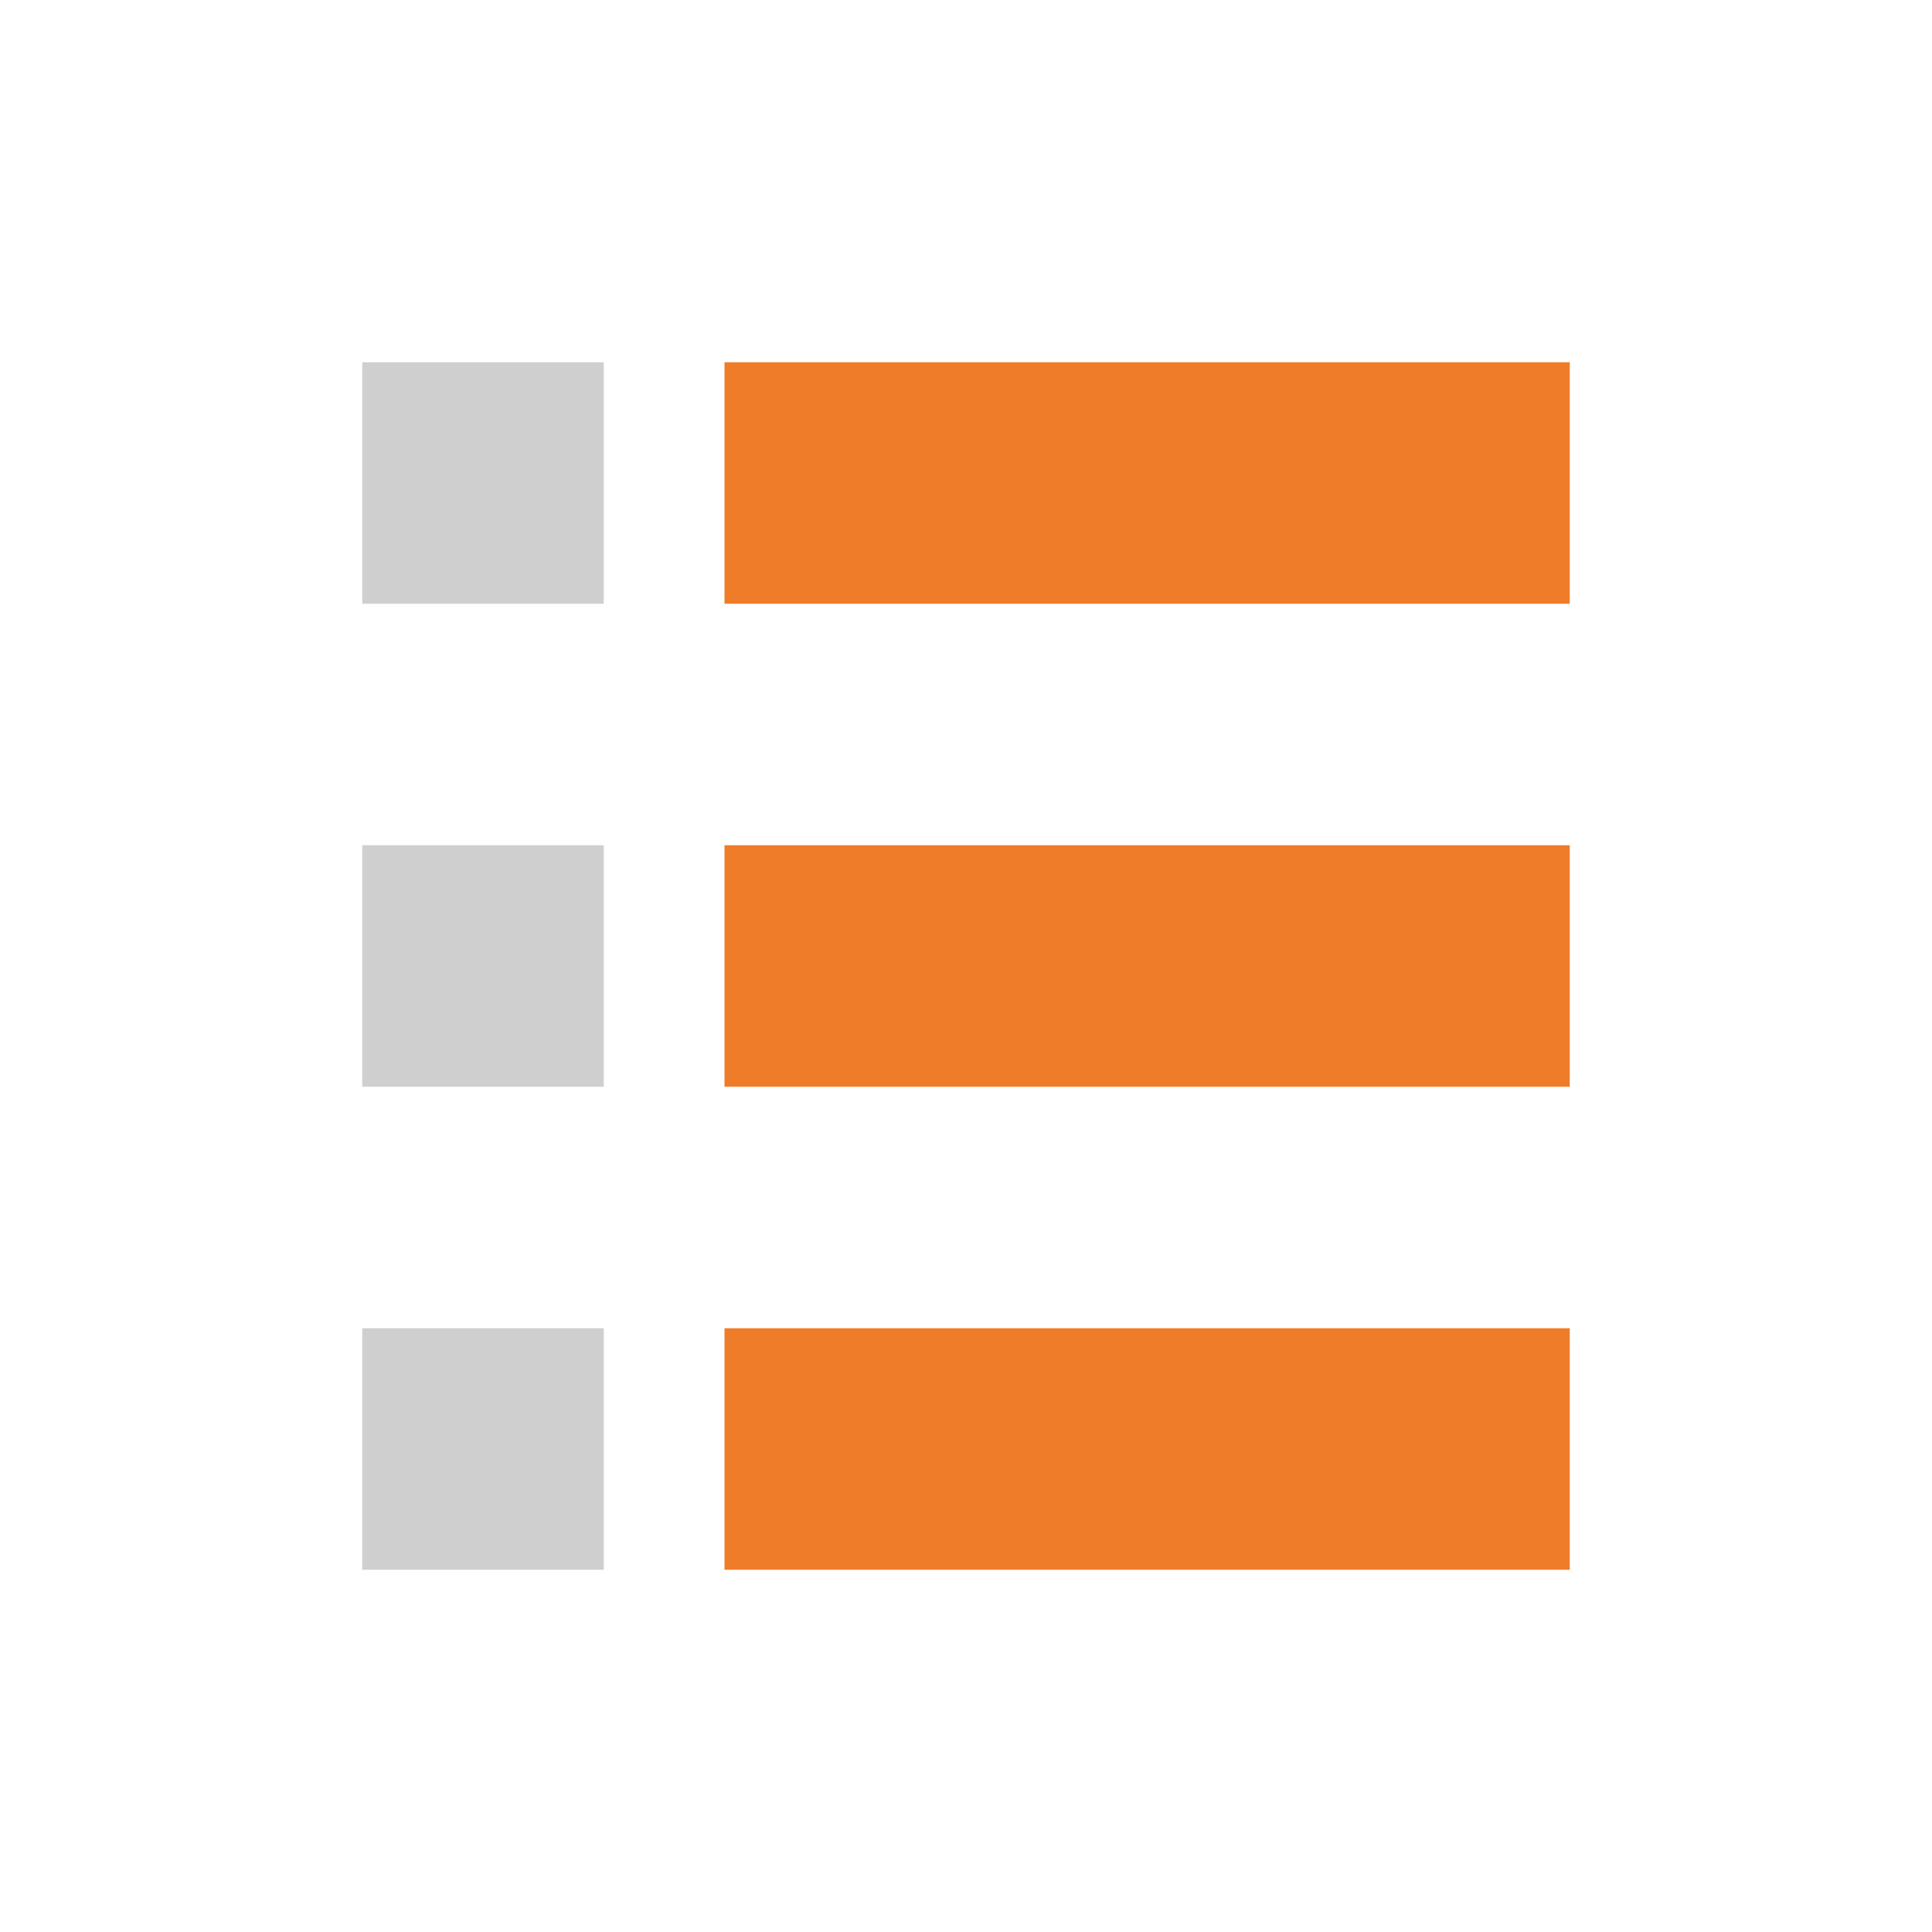
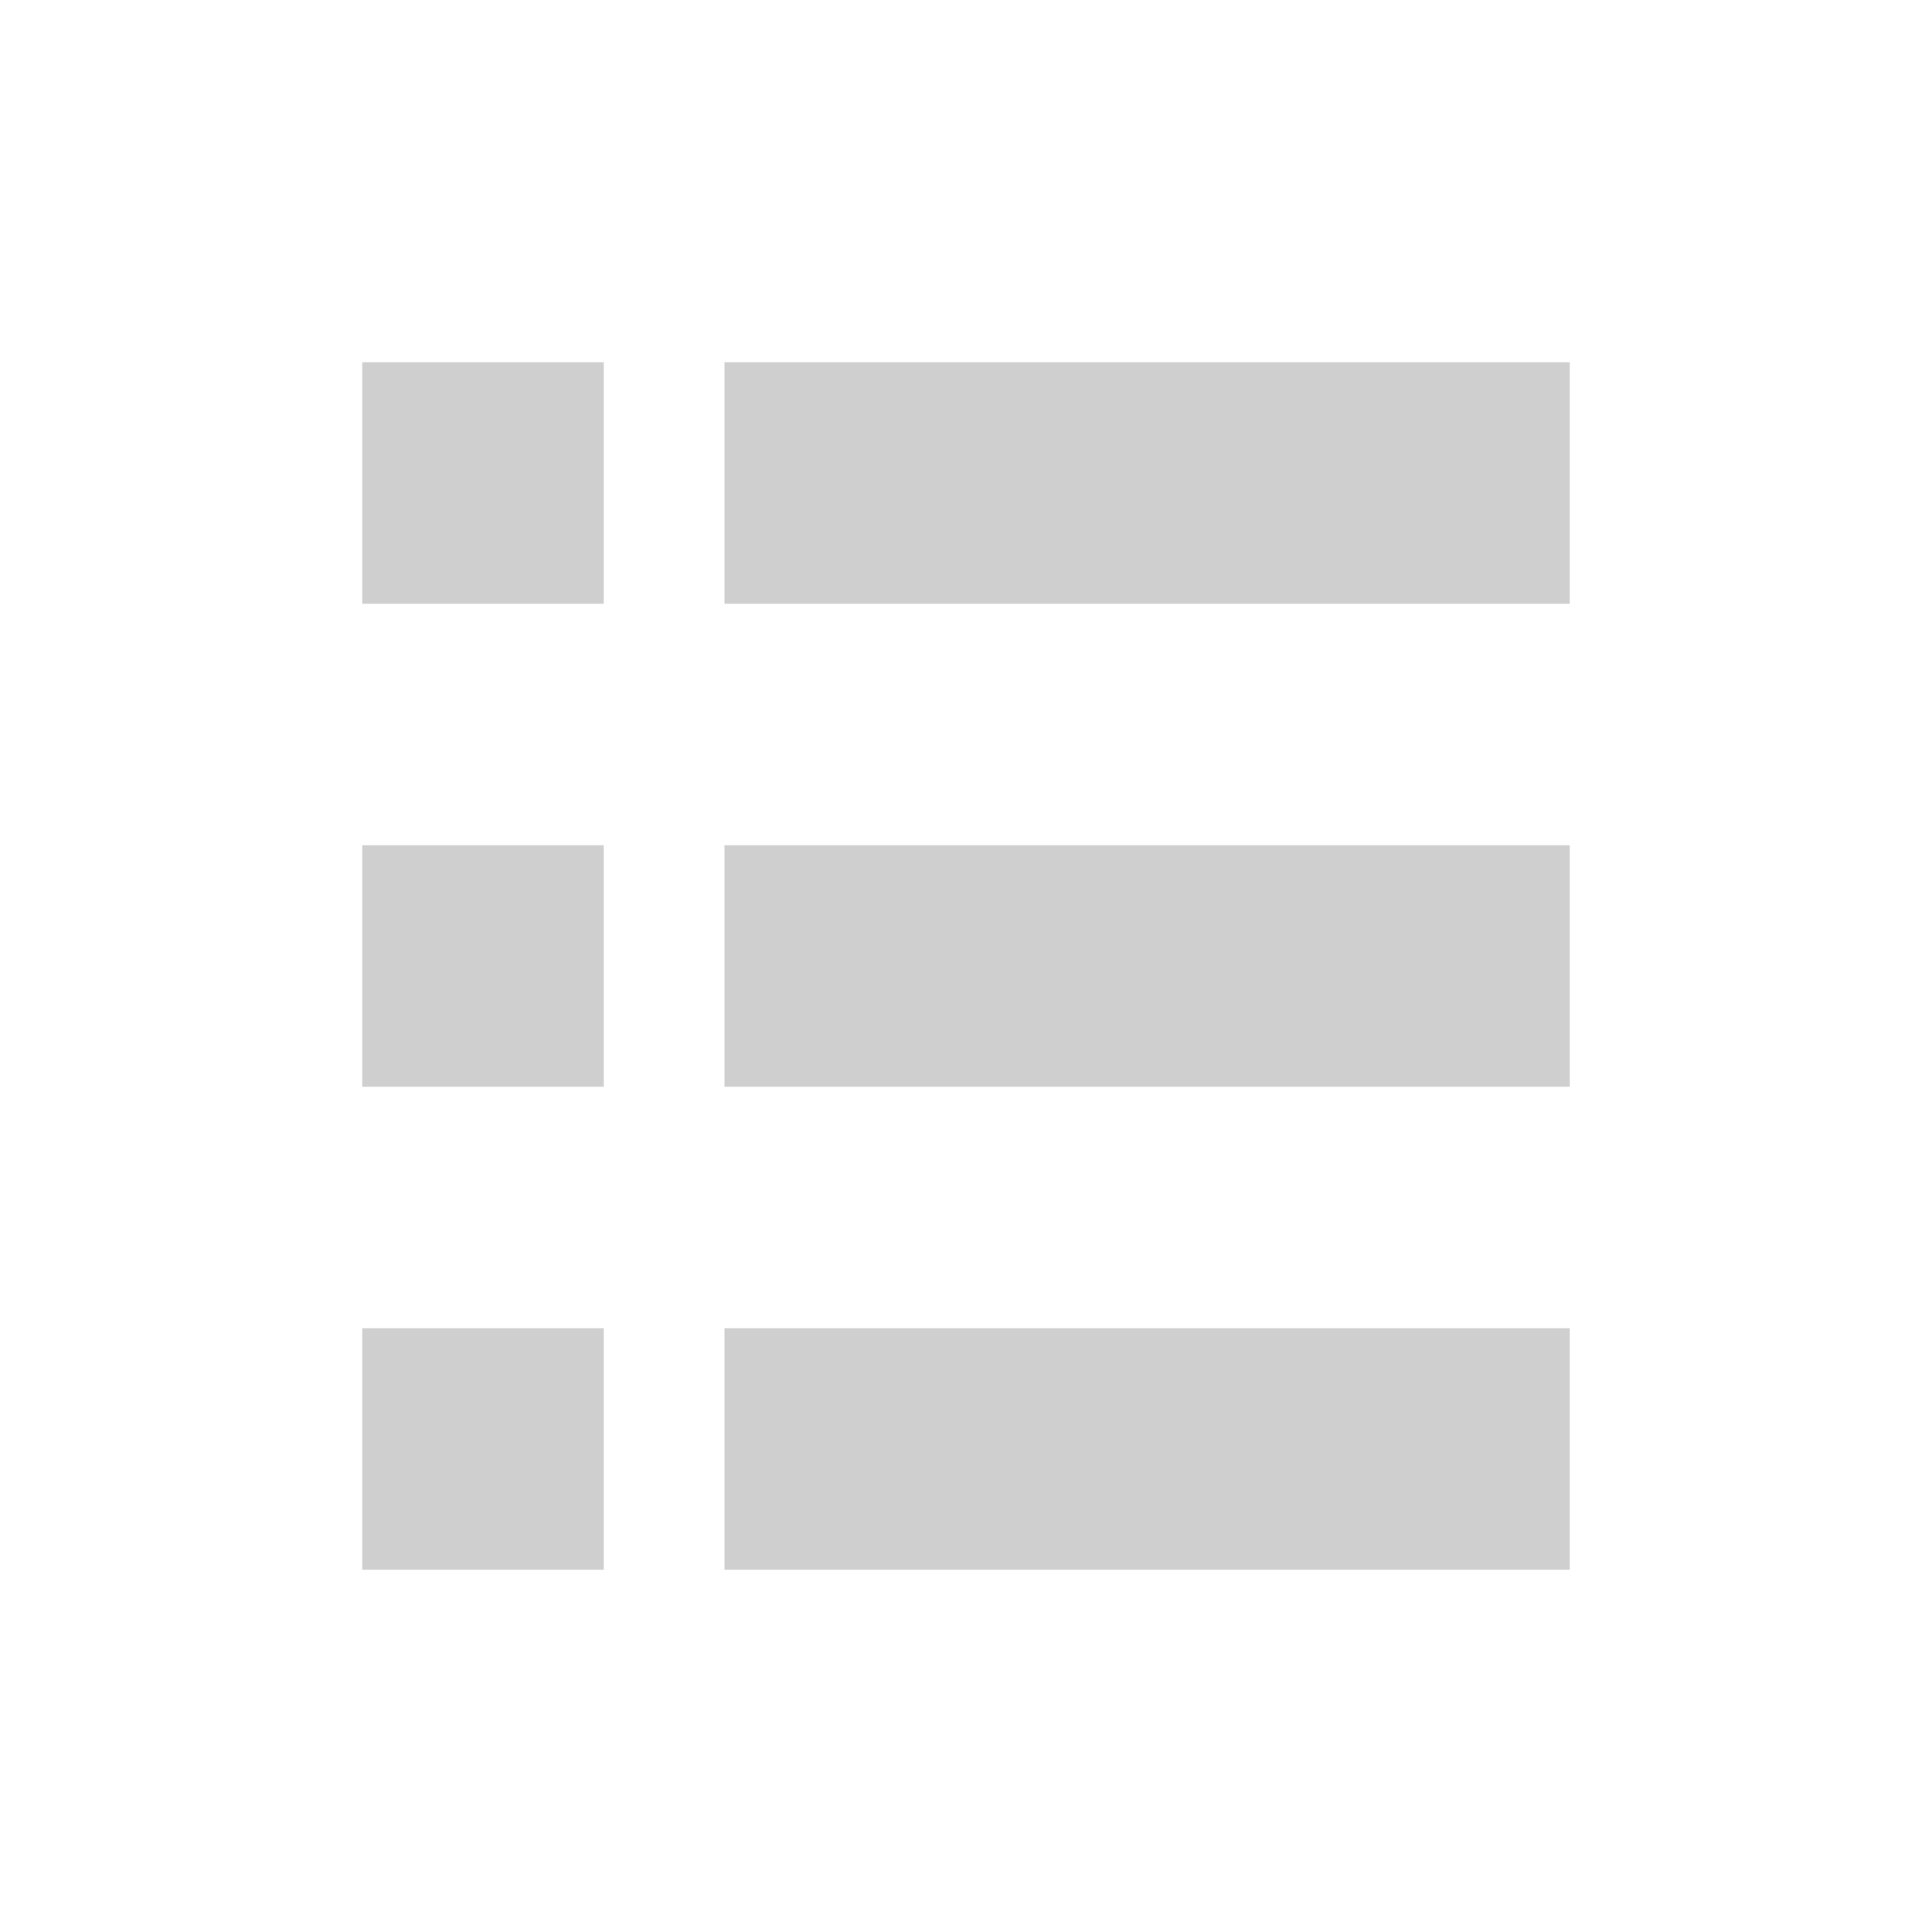
<svg xmlns="http://www.w3.org/2000/svg" width="16" height="16" viewBox="0 0 16 16" fill="none">
-   <path d="M13 3H6V5H13V3Z" fill="#EF7C28" />
+   <path d="M13 3H6V5H13V3Z" fill="#CFCFCF" />
  <path d="M5 3H3V5H5V3Z" fill="#CFCFCF" />
-   <path d="M13 7H6V9H13V7Z" fill="#EF7C28" />
+   <path d="M13 7H6V9H13V7Z" fill="#CFCFCF" />
  <path d="M5 7H3V9H5V7Z" fill="#CFCFCF" />
-   <path d="M13 11H6V13H13V11Z" fill="#EF7C28" />
+   <path d="M13 11H6V13H13V11Z" fill="#CFCFCF" />
  <path d="M5 11H3V13H5V11Z" fill="#CFCFCF" />
</svg>
